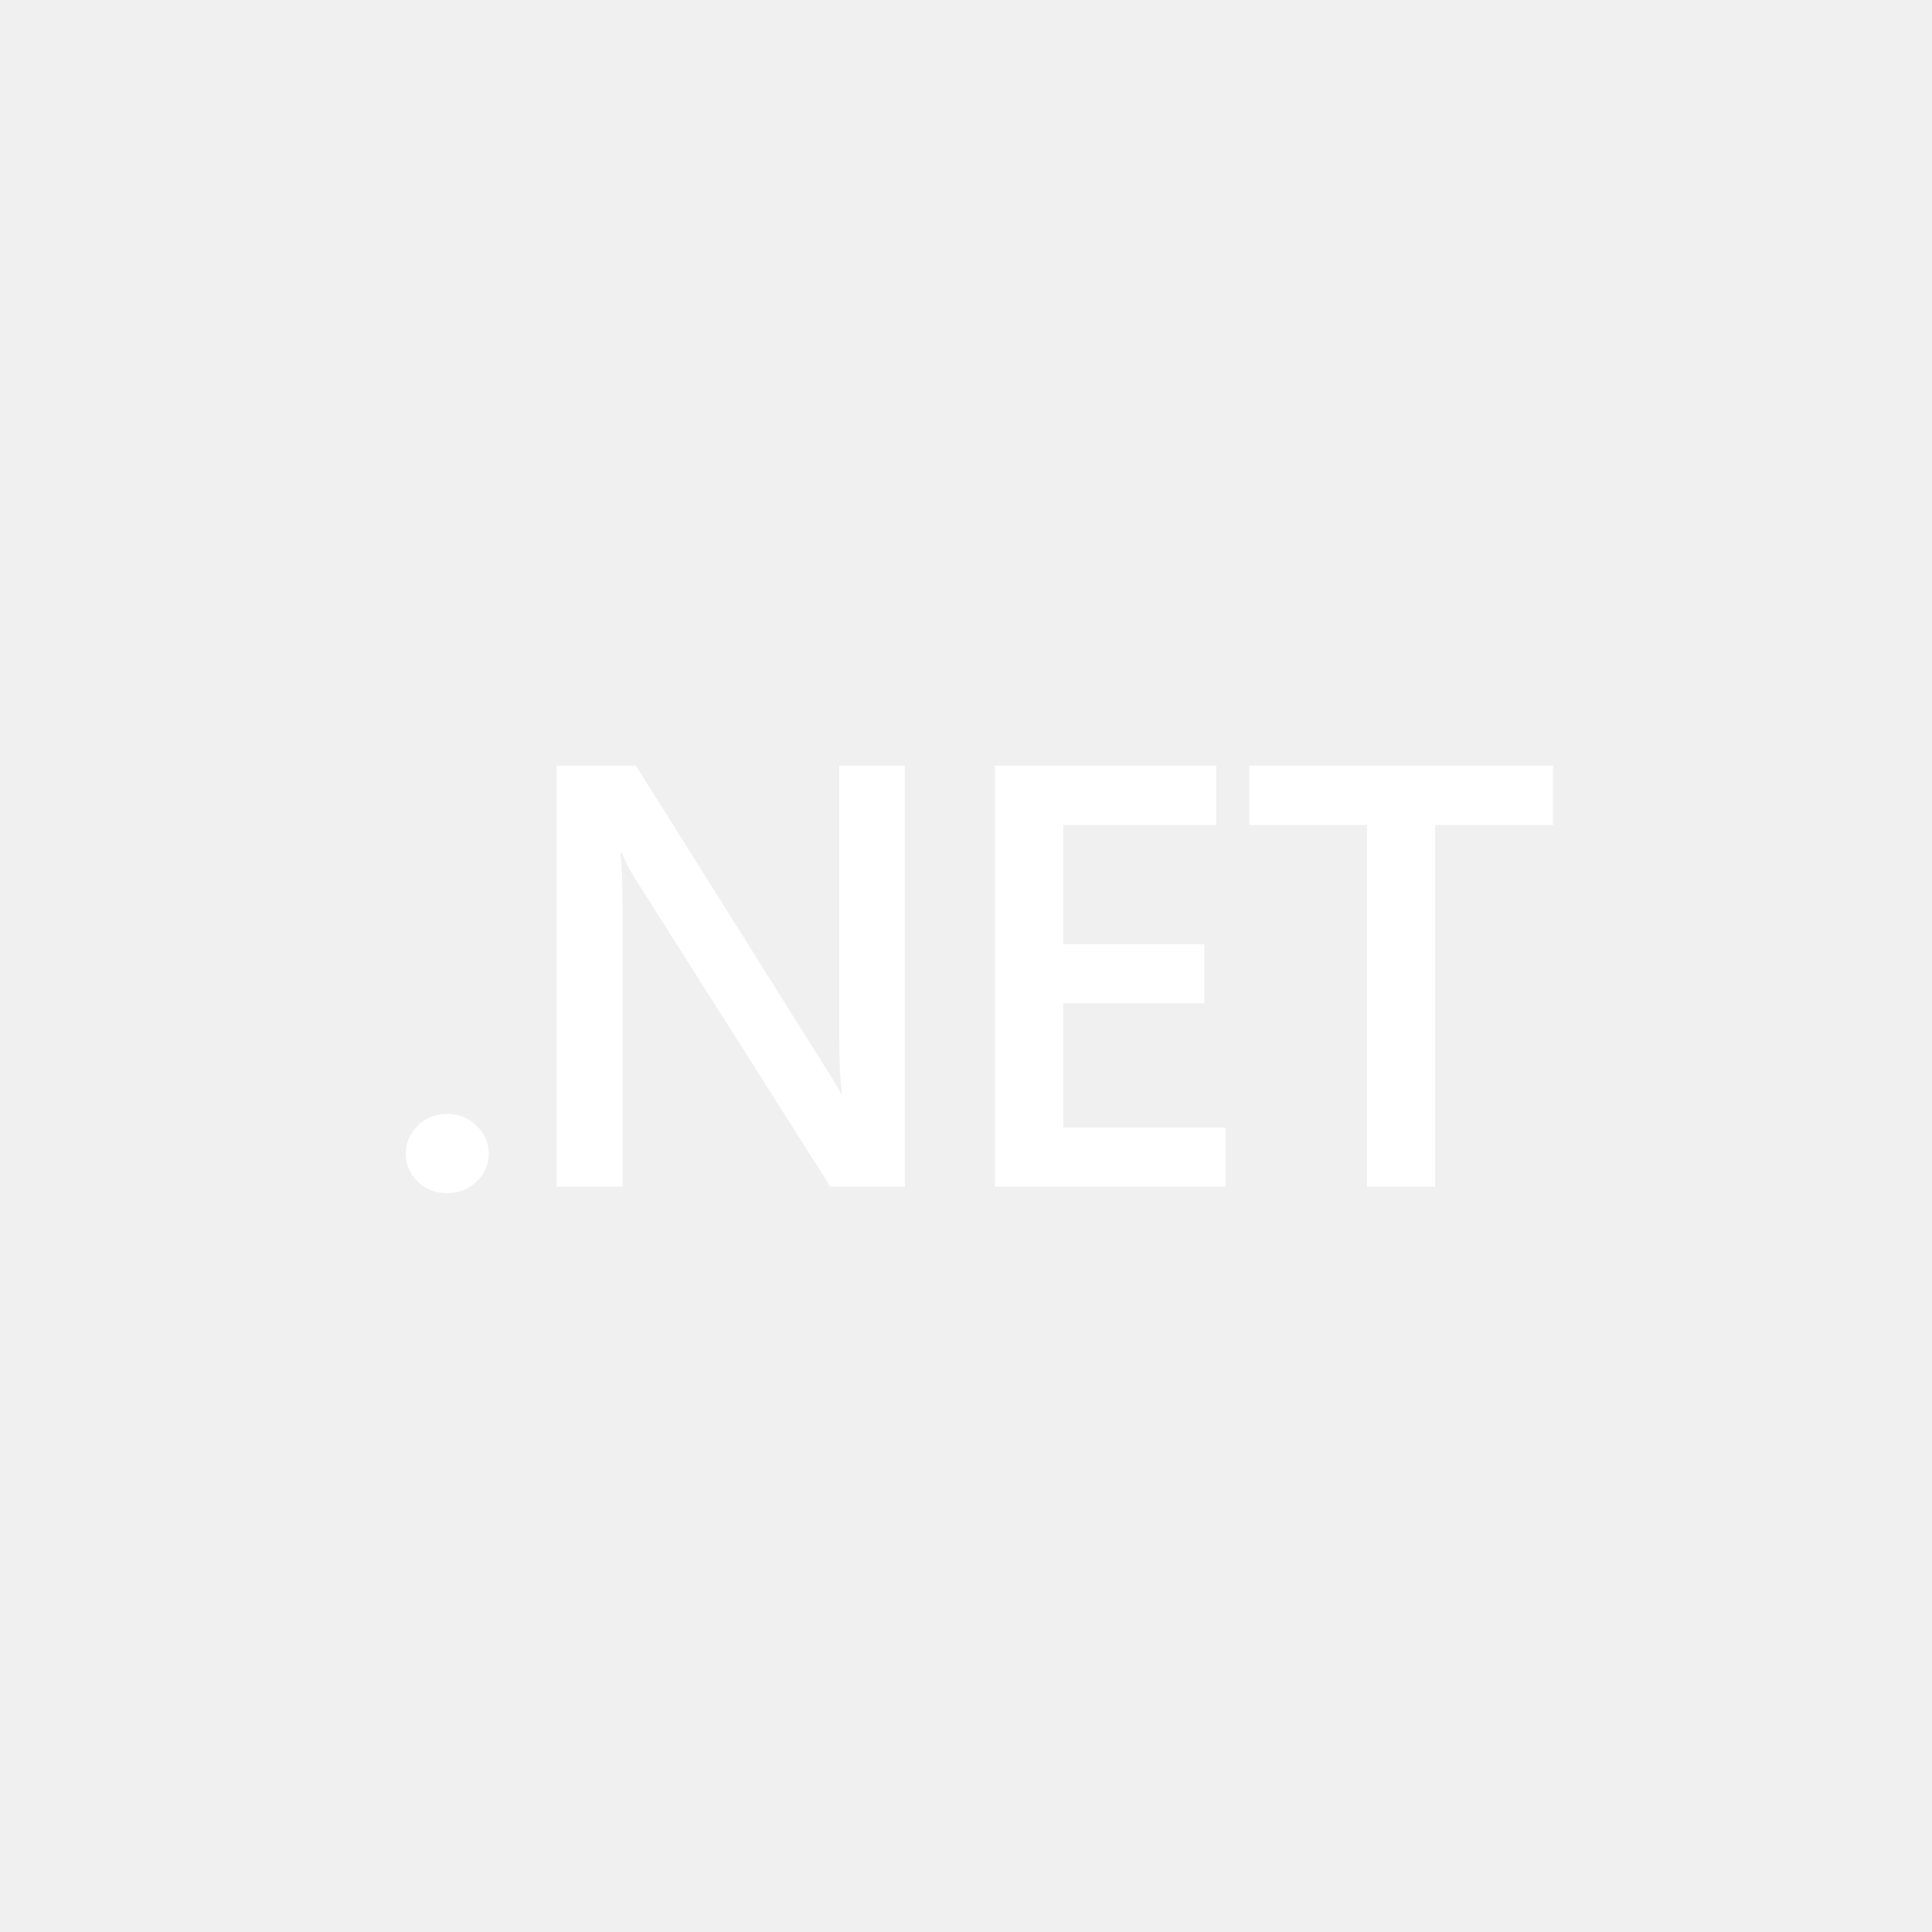
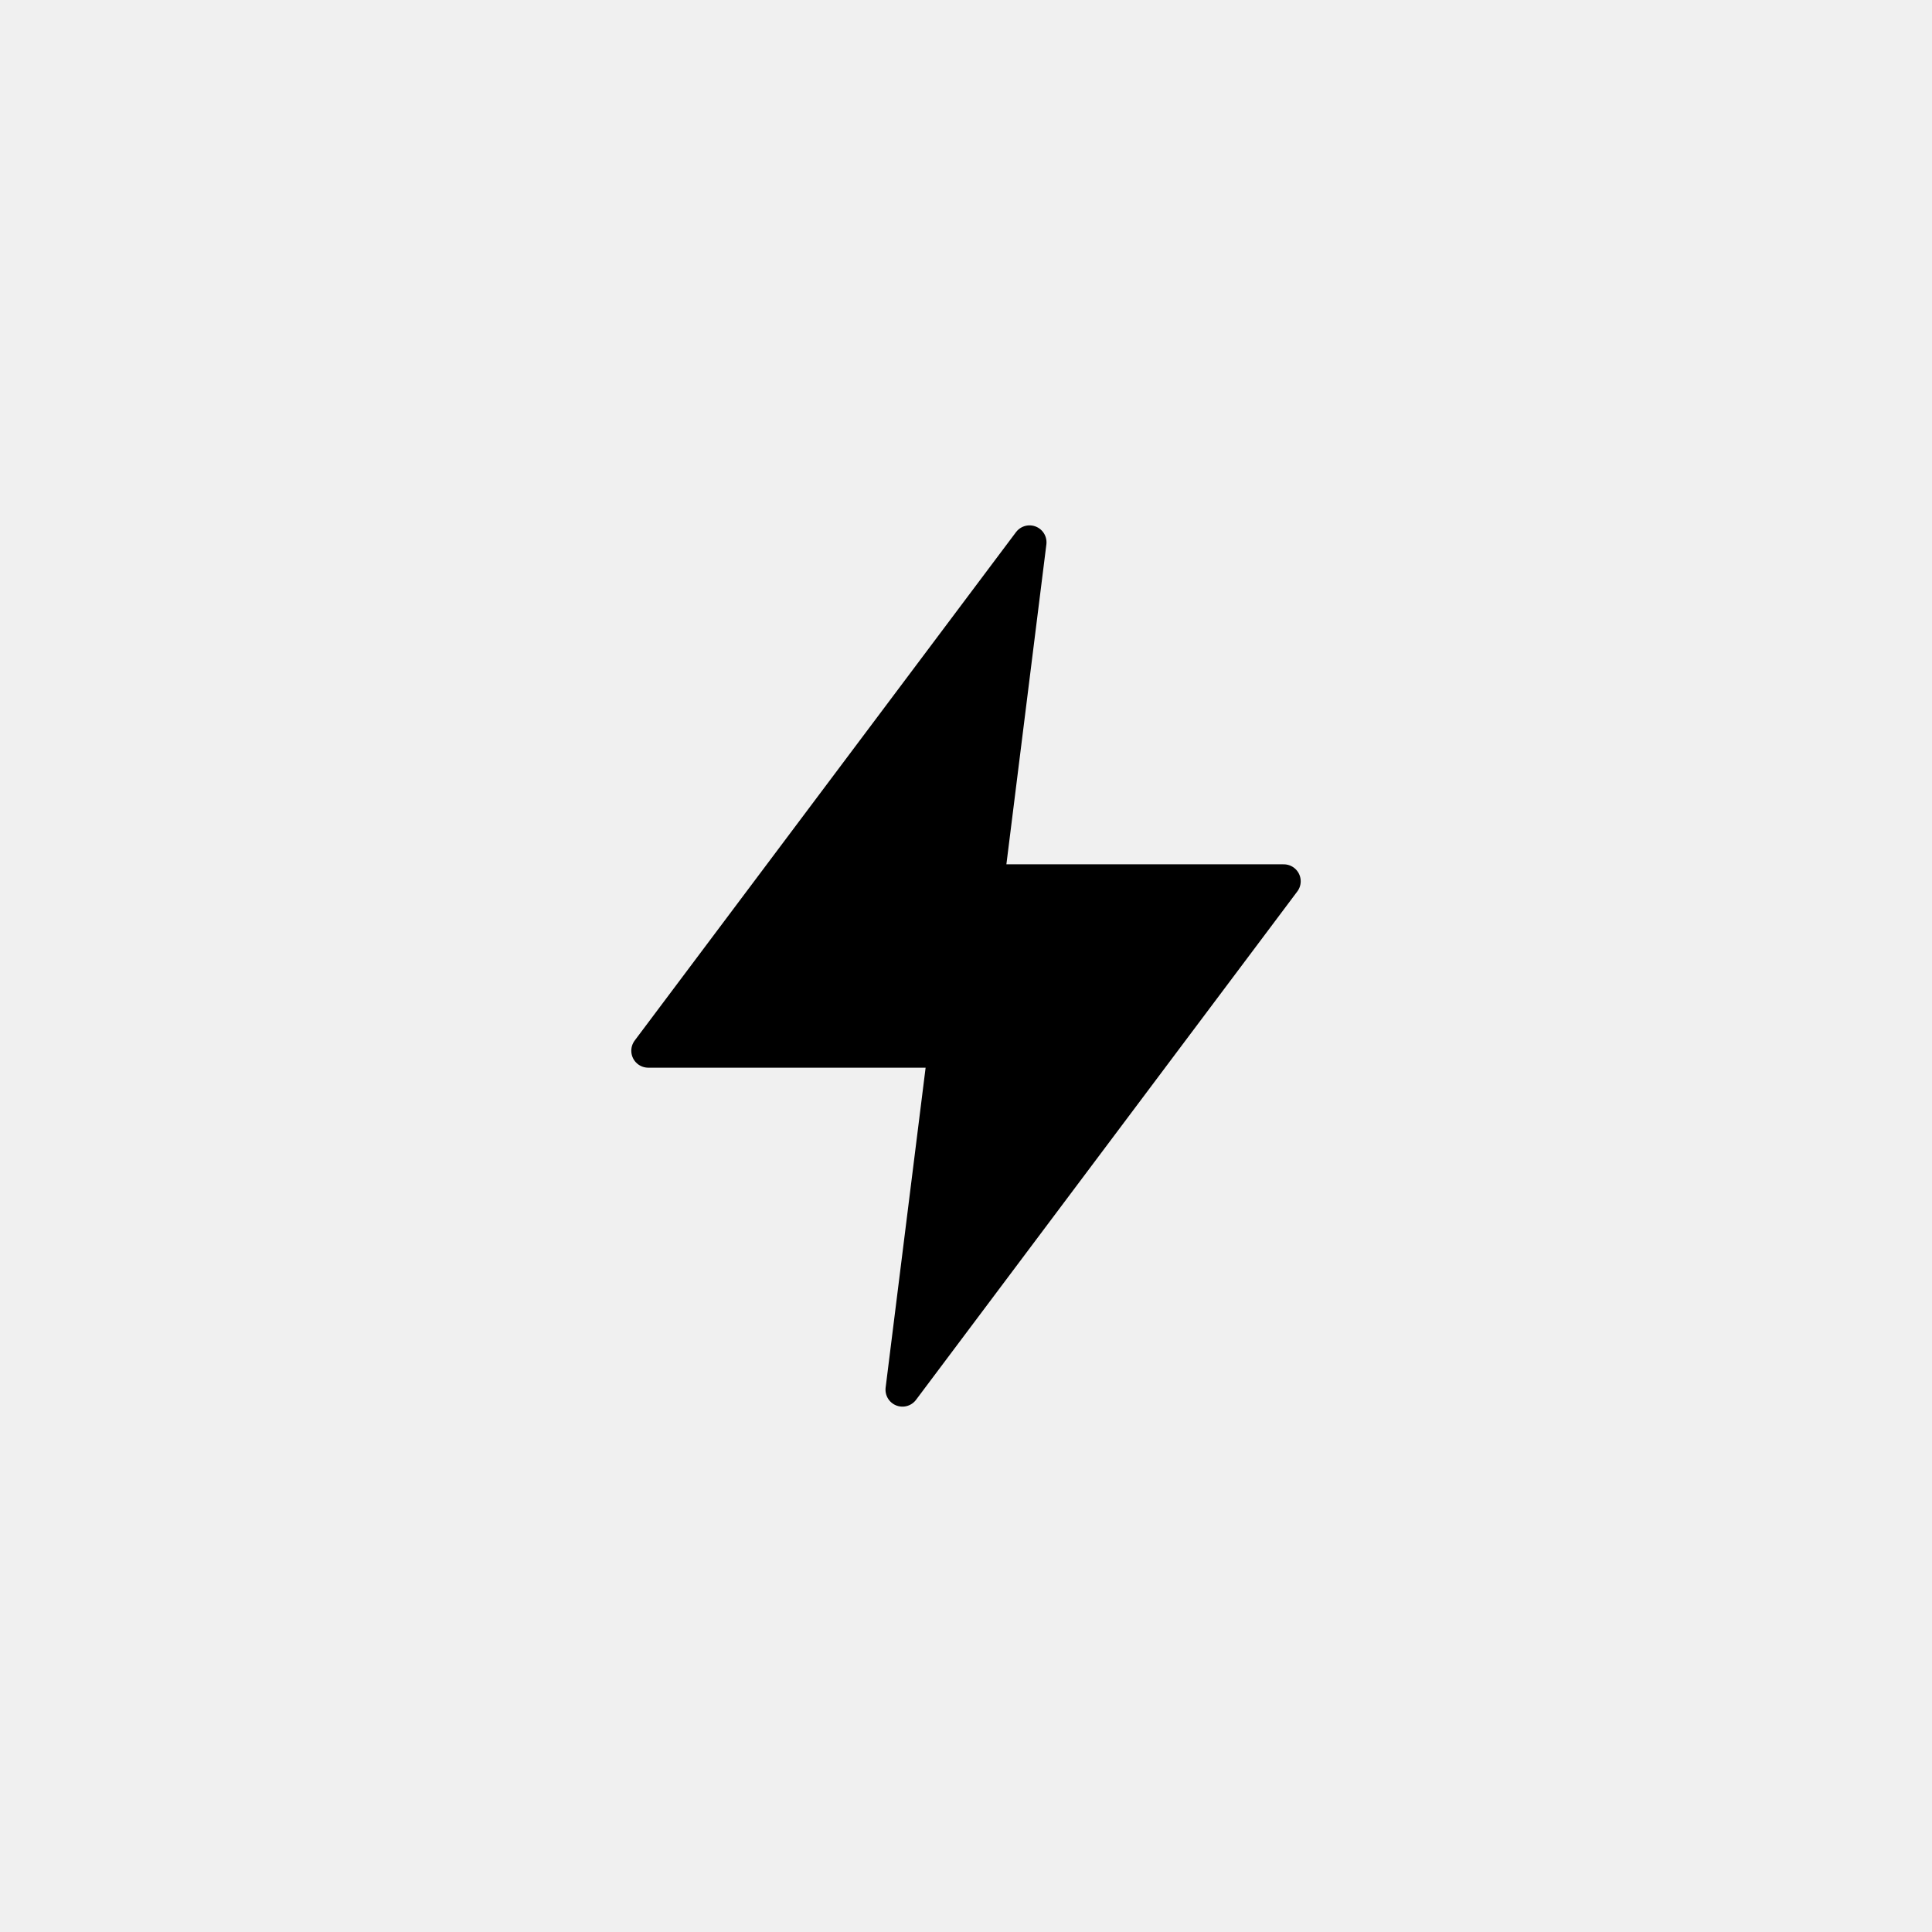
- <svg xmlns="http://www.w3.org/2000/svg" width="456" height="456" viewBox="0 0 456 456" version="1.1" xml:space="preserve" style="fill-rule:evenodd;clip-rule:evenodd;stroke-linejoin:round;stroke-miterlimit:2;">
-   <path d="m 105.5,281.609 c -2.703,0 -5.001,-0.9 -6.893,-2.702 -1.892,-1.848 -2.838,-4.042 -2.838,-6.582 0,-2.587 0.946,-4.804 2.838,-6.652 1.892,-1.848 4.19,-2.772 6.893,-2.772 2.748,0 5.068,0.924 6.96,2.772 1.937,1.848 2.906,4.064 2.906,6.652 0,2.54 -0.968,4.734 -2.906,6.582 -1.892,1.802 -4.212,2.702 -6.96,2.702 z" style="fill:#ffffff;fill-rule:nonzero;stroke-width:0.838" />
-   <path d="M 213.561,280.084 H 195.99 L 149.7,207.054 c -1.171,-1.848 -2.14,-3.765 -2.906,-5.751 h -0.406 c 0.361,2.125 0.541,6.675 0.541,13.65 v 65.132 h -15.543 v -99.36 h 18.719 l 44.737,71.298 c 1.892,2.957 3.109,4.989 3.649,6.098 h 0.27 c -0.45,-2.632 -0.676,-7.09 -0.676,-13.373 v -64.023 h 15.476 z" style="fill:#ffffff;fill-rule:nonzero;stroke-width:0.838" />
-   <path d="m 289.251,280.084 h -54.401 v -99.36 h 52.238 v 13.997 h -36.154 v 28.131 h 33.316 v 13.927 h -33.316 v 29.378 h 38.316 z" style="fill:#ffffff;fill-rule:nonzero;stroke-width:0.838" />
-   <path d="M 366.565,194.721 H 338.722 v 85.363 h -16.084 v -85.363 h -27.775 v -13.997 h 71.701 z" style="fill:#ffffff;fill-rule:nonzero;stroke-width:0.838" />
+ <svg xmlns="http://www.w3.org/2000/svg" width="456" height="456" viewBox="0 0 456 456" version="1.1">
+   <path transform="translate(113 108) scale(10)" d="M13 2 4 14h7l-1 8 9-12h-7l1-8z" fill="#000000" stroke="#000000" stroke-width="0.8" stroke-linejoin="round" />
</svg>
